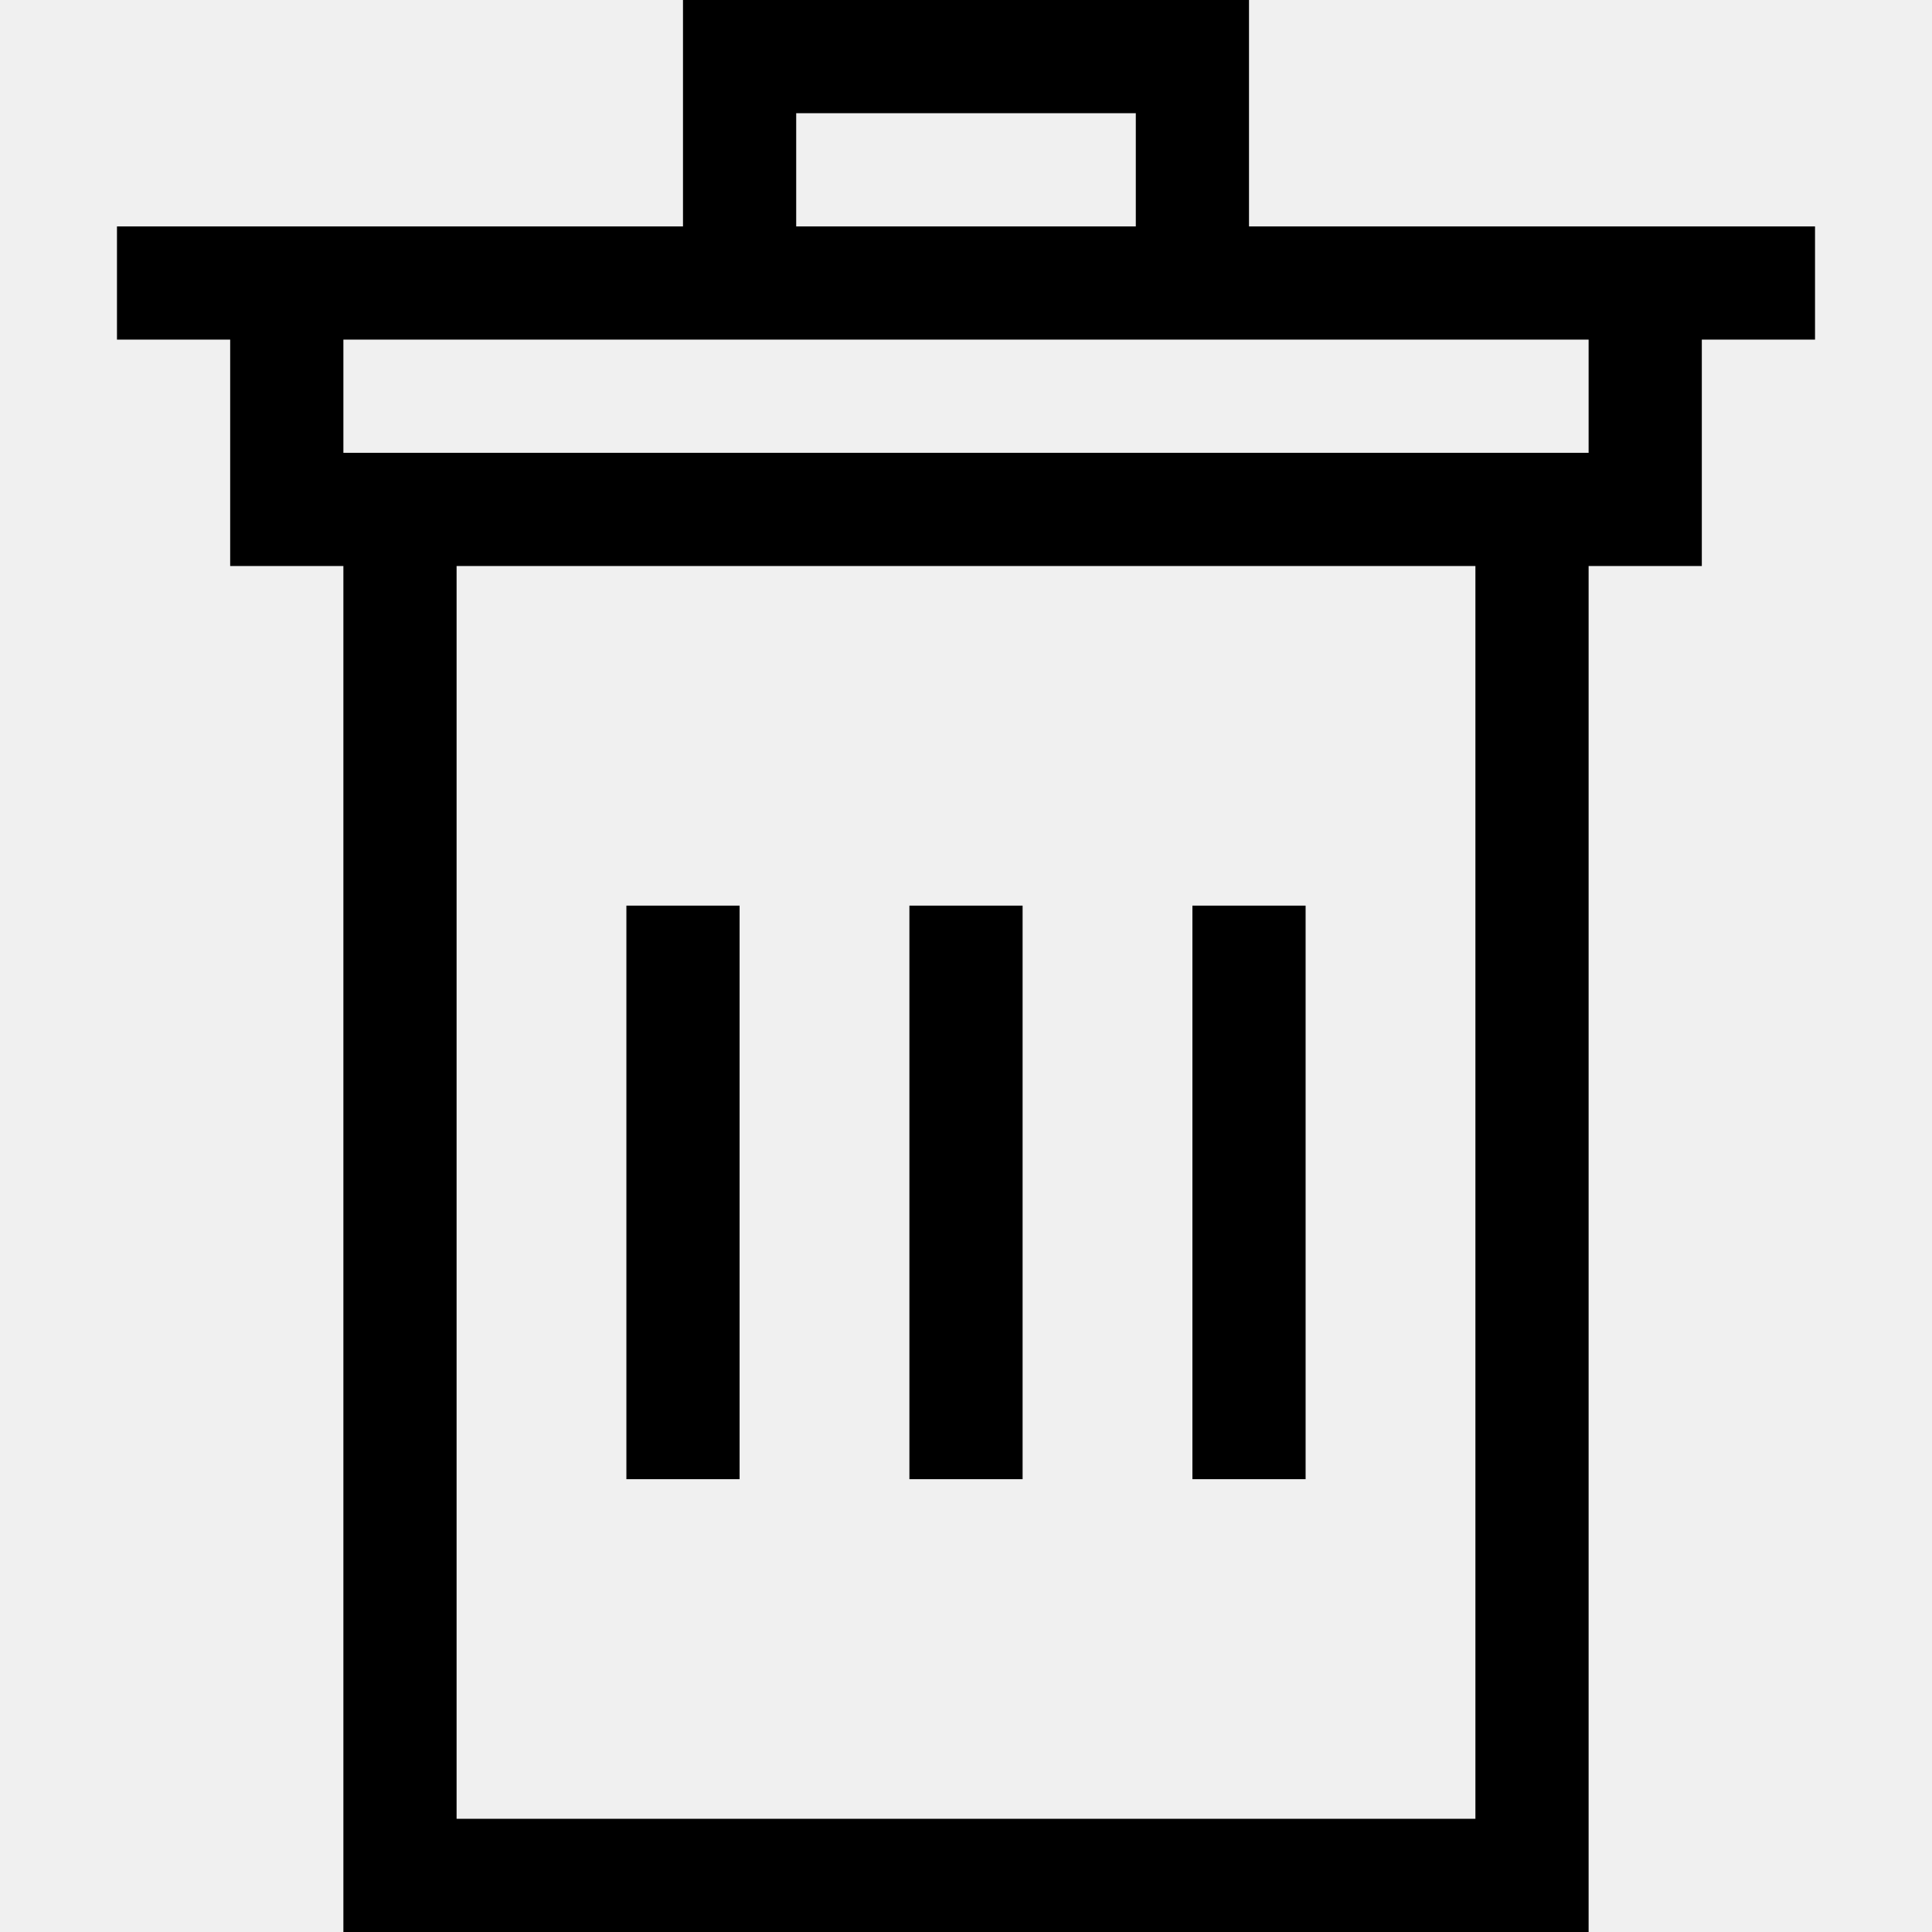
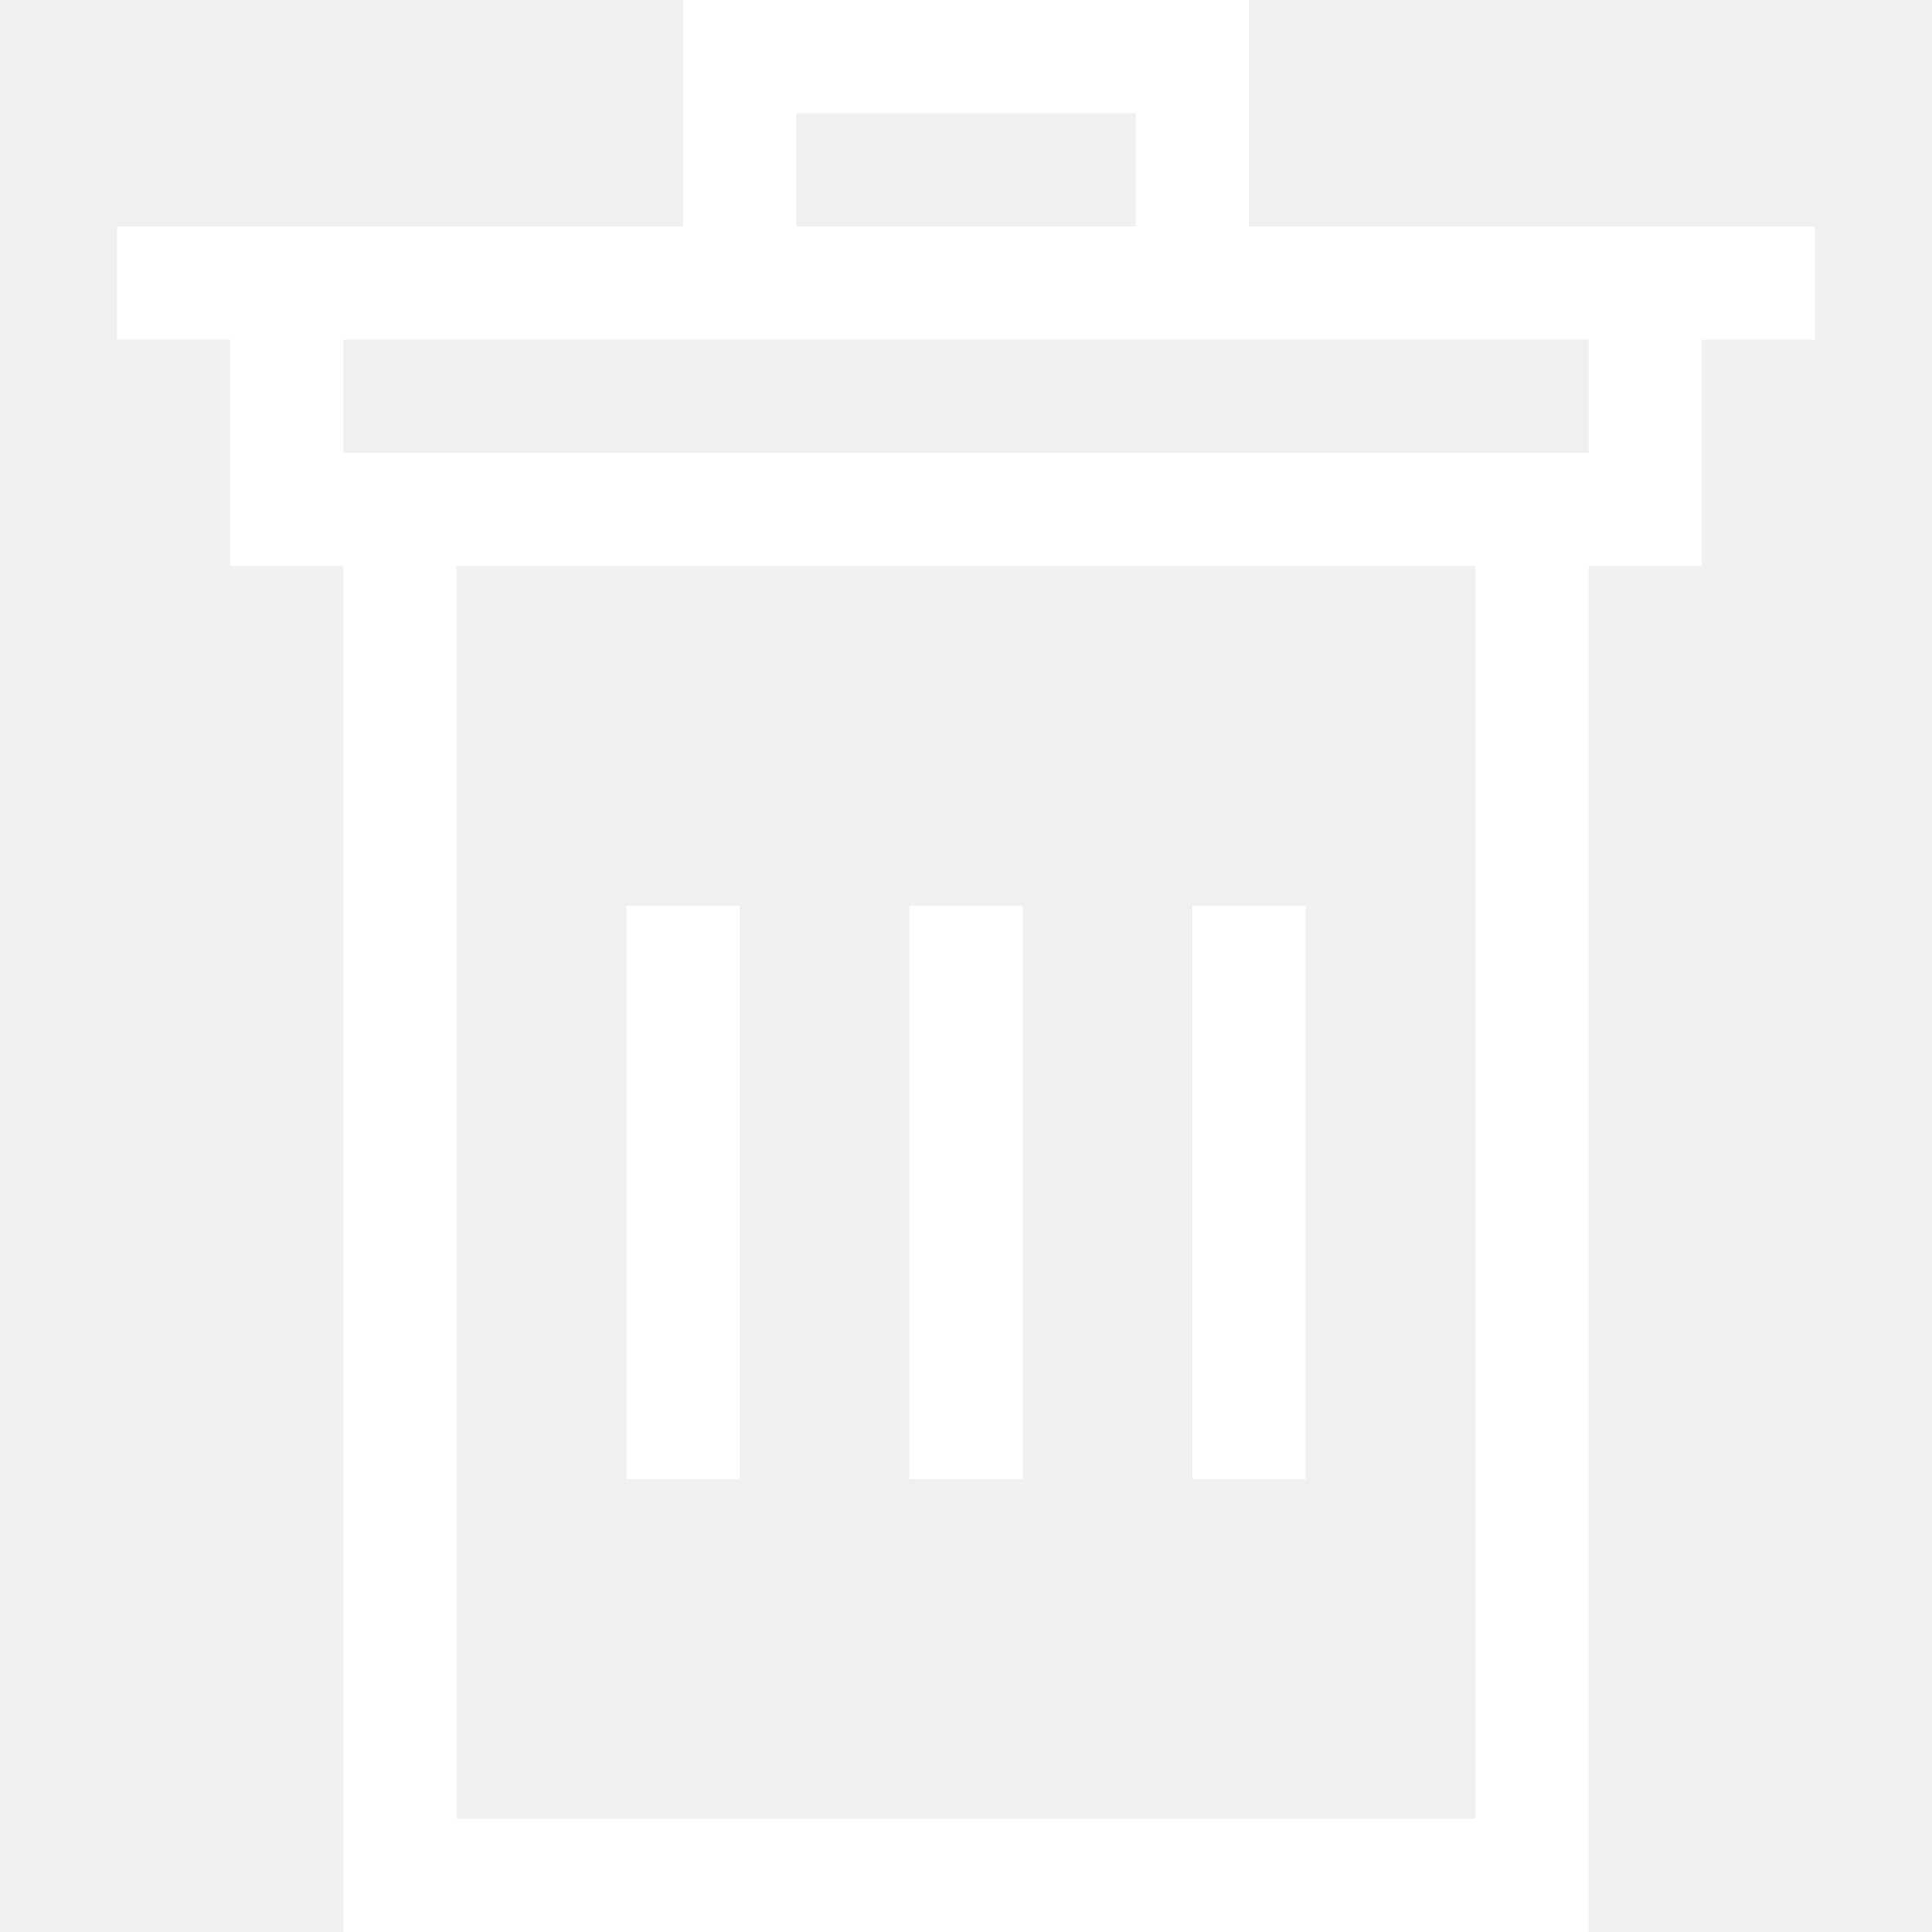
<svg xmlns="http://www.w3.org/2000/svg" version="1.0" width="512pt" height="512pt" viewBox="0 0 512 512" preserveAspectRatio="xMidYMid meet">
-   <g transform="translate(0,512) scale(0.1,-0.1)" fill="#000000" stroke="none">
+   <g transform="translate(0,512) scale(0.1,-0.1)" fill="#FFFFFF" stroke="none">
    <path d="M1810 4820 l0 -300 -750 0 -750 0 0 -150 0 -150 150 0 150 0 0 -300 0 -300 150 0 150 0 0 -1810 0 -1810 1650 0 1650 0 0 1810 0 1810 150 0 150 0 0 300 0 300 150 0 150 0 0 150 0 150 -750 0 -750 0 0 300 0 300 -750 0 -750 0 0 -300z m1200 -150 l0 -150 -450 0 -450 0 0 150 0 150 450 0 450 0 0 -150z m1200 -600 l0 -150 -1650 0 -1650 0 0 150 0 150 1650 0 1650 0 0 -150z m-300 -2110 l0 -1660 -1350 0 -1350 0 0 1660 0 1660 1350 0 1350 0 0 -1660z" />
    <path d="M1660 1960 l0 -760 150 0 150 0 0 760 0 760 -150 0 -150 0 0 -760z" />
    <path d="M2410 1960 l0 -760 150 0 150 0 0 760 0 760 -150 0 -150 0 0 -760z" />
    <path d="M3160 1960 l0 -760 150 0 150 0 0 760 0 760 -150 0 -150 0 0 -760z" />
  </g>
</svg>
